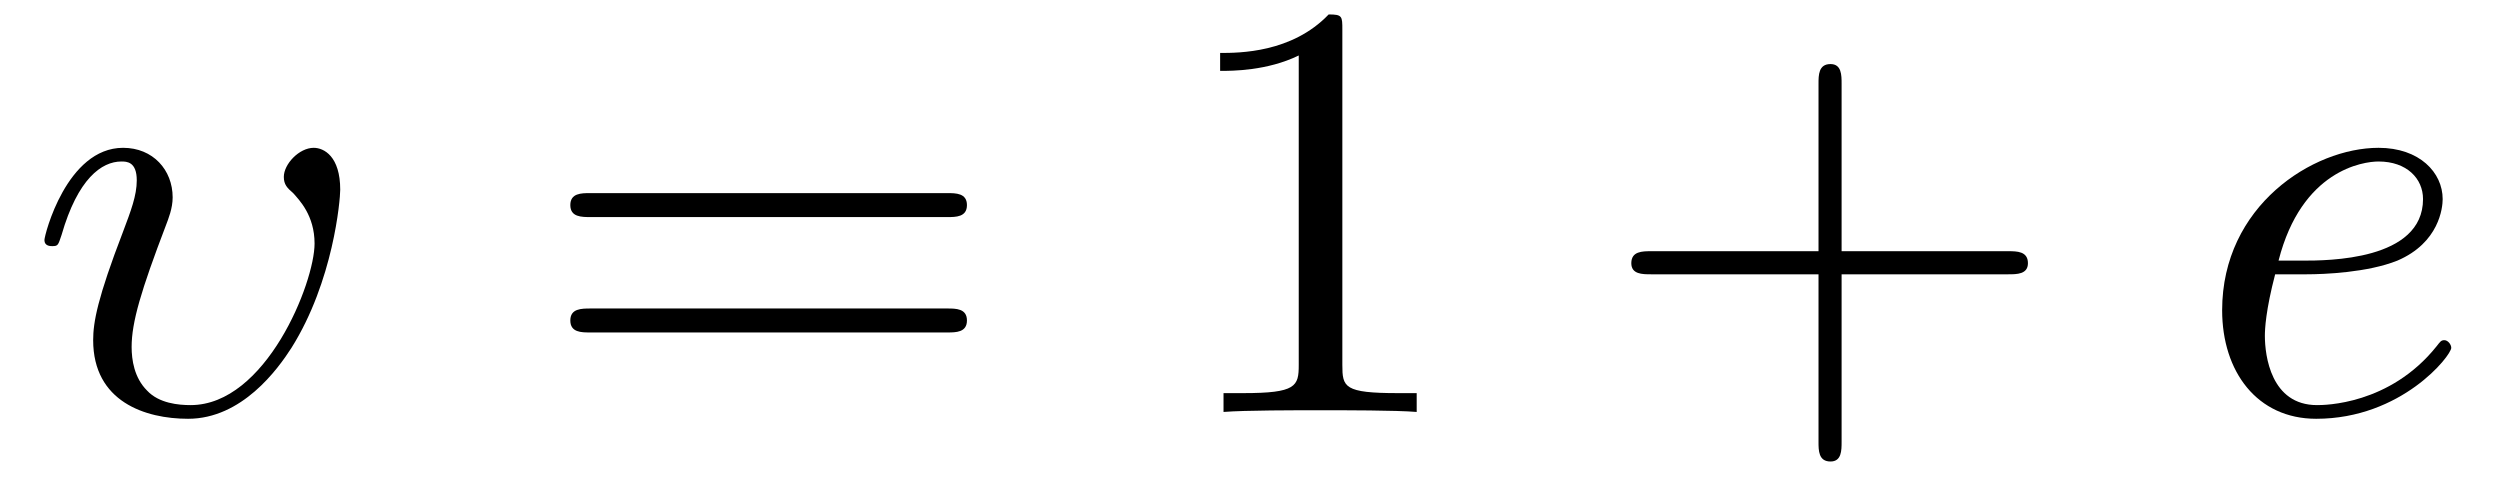
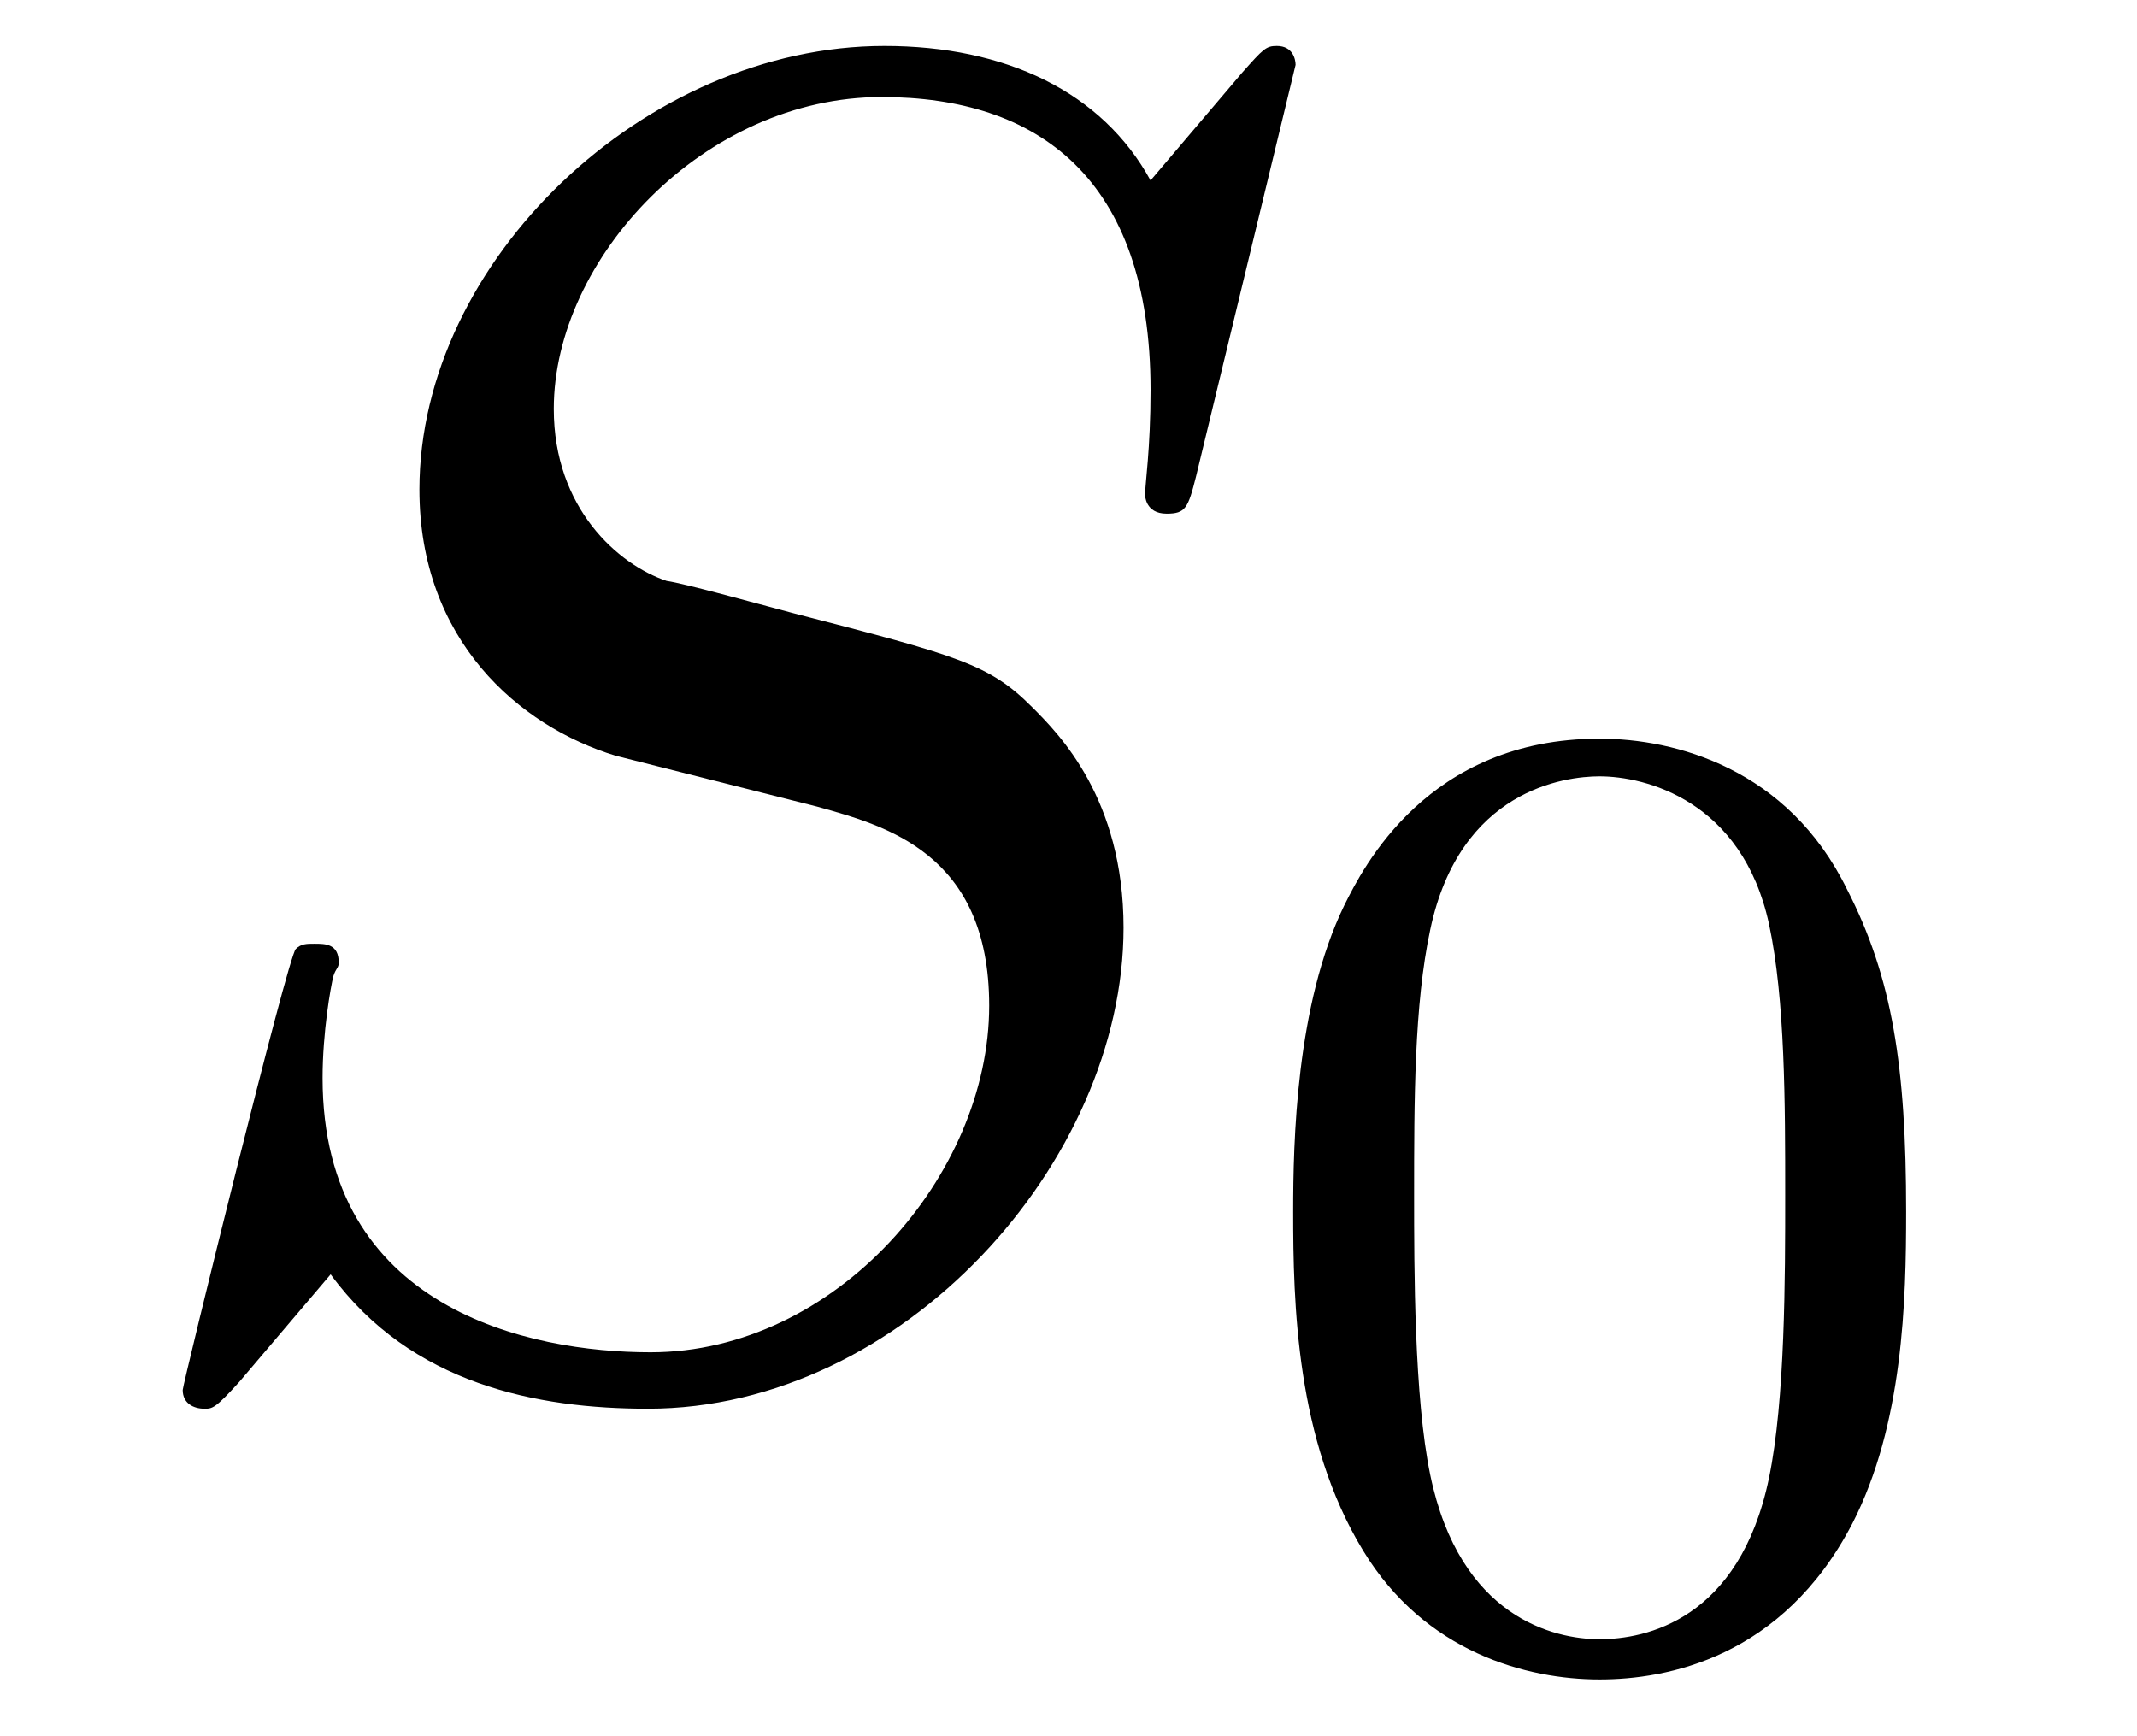
- <svg xmlns="http://www.w3.org/2000/svg" xmlns:xlink="http://www.w3.org/1999/xlink" viewBox="0 0 45.698 8.939" version="1.2">
+ <svg xmlns="http://www.w3.org/2000/svg" xmlns:xlink="http://www.w3.org/1999/xlink" viewBox="0 0 12.422 10.091" version="1.2">
  <defs>
    <g>
      <symbol overflow="visible" id="glyph0-0">
        <path style="stroke:none;" d="" />
      </symbol>
      <symbol overflow="visible" id="glyph0-1">
-         <path style="stroke:none;" d="M 5.719 -4.062 C 5.719 -4.672 5.422 -4.828 5.234 -4.828 C 4.969 -4.828 4.688 -4.531 4.688 -4.297 C 4.688 -4.156 4.75 -4.094 4.859 -4 C 4.969 -3.875 5.25 -3.594 5.25 -3.078 C 5.25 -2.359 4.359 -0.125 2.984 -0.125 C 2.766 -0.125 2.406 -0.156 2.188 -0.391 C 1.953 -0.625 1.906 -0.953 1.906 -1.188 C 1.906 -1.641 2.078 -2.219 2.531 -3.406 C 2.578 -3.531 2.656 -3.719 2.656 -3.922 C 2.656 -4.422 2.297 -4.828 1.75 -4.828 C 0.719 -4.828 0.312 -3.234 0.312 -3.141 C 0.312 -3.031 0.422 -3.031 0.453 -3.031 C 0.562 -3.031 0.562 -3.047 0.625 -3.234 C 0.922 -4.266 1.359 -4.578 1.719 -4.578 C 1.812 -4.578 2 -4.578 2 -4.234 C 2 -3.953 1.891 -3.672 1.75 -3.297 C 1.281 -2.078 1.203 -1.641 1.203 -1.312 C 1.203 -0.188 2.156 0.125 2.938 0.125 C 3.922 0.125 4.578 -0.781 4.828 -1.172 C 5.594 -2.391 5.719 -3.875 5.719 -4.062 Z M 5.719 -4.062 " />
-       </symbol>
-       <symbol overflow="visible" id="glyph0-2">
-         <path style="stroke:none;" d="M 2.047 -2.516 C 2.359 -2.516 3.156 -2.547 3.703 -2.766 C 4.469 -3.094 4.531 -3.734 4.531 -3.891 C 4.531 -4.375 4.109 -4.828 3.359 -4.828 C 2.156 -4.828 0.5 -3.766 0.5 -1.859 C 0.5 -0.734 1.141 0.125 2.219 0.125 C 3.781 0.125 4.688 -1.031 4.688 -1.172 C 4.688 -1.234 4.625 -1.312 4.562 -1.312 C 4.5 -1.312 4.484 -1.281 4.422 -1.203 C 3.562 -0.125 2.359 -0.125 2.234 -0.125 C 1.391 -0.125 1.281 -1.031 1.281 -1.391 C 1.281 -1.516 1.297 -1.859 1.469 -2.516 Z M 1.531 -2.766 C 1.953 -4.422 3.078 -4.578 3.359 -4.578 C 3.875 -4.578 4.172 -4.266 4.172 -3.891 C 4.172 -2.766 2.422 -2.766 1.969 -2.766 Z M 1.531 -2.766 " />
+         <path style="stroke:none;" d="M 7.031 -7.578 C 7.031 -7.609 7.016 -7.688 6.922 -7.688 C 6.859 -7.688 6.844 -7.672 6.719 -7.531 L 6.188 -6.906 C 5.906 -7.422 5.344 -7.688 4.641 -7.688 C 3.25 -7.688 1.938 -6.438 1.938 -5.109 C 1.938 -4.234 2.516 -3.734 3.078 -3.562 L 4.25 -3.266 C 4.641 -3.156 5.25 -3 5.25 -2.109 C 5.25 -1.125 4.359 -0.094 3.281 -0.094 C 2.578 -0.094 1.375 -0.344 1.375 -1.688 C 1.375 -1.953 1.422 -2.219 1.438 -2.281 C 1.453 -2.328 1.469 -2.328 1.469 -2.359 C 1.469 -2.469 1.391 -2.469 1.328 -2.469 C 1.281 -2.469 1.25 -2.469 1.219 -2.438 C 1.172 -2.391 0.562 0.094 0.562 0.125 C 0.562 0.203 0.625 0.234 0.688 0.234 C 0.734 0.234 0.75 0.234 0.891 0.078 L 1.422 -0.547 C 1.891 0.094 2.625 0.234 3.266 0.234 C 4.75 0.234 6.031 -1.203 6.031 -2.562 C 6.031 -3.312 5.656 -3.688 5.5 -3.844 C 5.25 -4.094 5.078 -4.141 4.109 -4.391 C 3.875 -4.453 3.484 -4.562 3.375 -4.578 C 3.094 -4.672 2.719 -5 2.719 -5.578 C 2.719 -6.453 3.594 -7.391 4.625 -7.391 C 5.531 -7.391 6.188 -6.922 6.188 -5.688 C 6.188 -5.344 6.156 -5.141 6.156 -5.078 C 6.156 -5.078 6.156 -4.969 6.281 -4.969 C 6.391 -4.969 6.406 -5 6.453 -5.188 Z M 7.031 -7.578 " />
      </symbol>
      <symbol overflow="visible" id="glyph1-0">
        <path style="stroke:none;" d="" />
      </symbol>
      <symbol overflow="visible" id="glyph1-1">
-         <path style="stroke:none;" d="M 7.5 -3.562 C 7.656 -3.562 7.859 -3.562 7.859 -3.781 C 7.859 -4 7.656 -4 7.5 -4 L 0.969 -4 C 0.812 -4 0.609 -4 0.609 -3.781 C 0.609 -3.562 0.812 -3.562 0.984 -3.562 Z M 7.5 -1.453 C 7.656 -1.453 7.859 -1.453 7.859 -1.672 C 7.859 -1.891 7.656 -1.891 7.5 -1.891 L 0.984 -1.891 C 0.812 -1.891 0.609 -1.891 0.609 -1.672 C 0.609 -1.453 0.812 -1.453 0.969 -1.453 Z M 7.5 -1.453 " />
-       </symbol>
-       <symbol overflow="visible" id="glyph1-2">
-         <path style="stroke:none;" d="M 3.203 -6.984 C 3.203 -7.234 3.203 -7.266 2.953 -7.266 C 2.281 -6.562 1.312 -6.562 0.969 -6.562 L 0.969 -6.234 C 1.188 -6.234 1.828 -6.234 2.406 -6.516 L 2.406 -0.859 C 2.406 -0.469 2.359 -0.344 1.391 -0.344 L 1.031 -0.344 L 1.031 0 C 1.422 -0.031 2.359 -0.031 2.797 -0.031 C 3.234 -0.031 4.188 -0.031 4.562 0 L 4.562 -0.344 L 4.219 -0.344 C 3.234 -0.344 3.203 -0.453 3.203 -0.859 Z M 3.203 -6.984 " />
-       </symbol>
-       <symbol overflow="visible" id="glyph1-3">
-         <path style="stroke:none;" d="M 4.453 -2.516 L 7.5 -2.516 C 7.656 -2.516 7.859 -2.516 7.859 -2.719 C 7.859 -2.938 7.656 -2.938 7.5 -2.938 L 4.453 -2.938 L 4.453 -6 C 4.453 -6.156 4.453 -6.359 4.25 -6.359 C 4.031 -6.359 4.031 -6.156 4.031 -6 L 4.031 -2.938 L 0.969 -2.938 C 0.812 -2.938 0.609 -2.938 0.609 -2.719 C 0.609 -2.516 0.812 -2.516 0.969 -2.516 L 4.031 -2.516 L 4.031 0.547 C 4.031 0.703 4.031 0.906 4.25 0.906 C 4.453 0.906 4.453 0.703 4.453 0.547 Z M 4.453 -2.516 " />
+         <path style="stroke:none;" d="M 3.891 -2.547 C 3.891 -3.391 3.812 -3.906 3.547 -4.422 C 3.203 -5.125 2.547 -5.297 2.109 -5.297 C 1.109 -5.297 0.734 -4.547 0.625 -4.328 C 0.344 -3.75 0.328 -2.953 0.328 -2.547 C 0.328 -2.016 0.344 -1.219 0.734 -0.578 C 1.094 0.016 1.688 0.172 2.109 0.172 C 2.5 0.172 3.172 0.047 3.578 -0.734 C 3.875 -1.312 3.891 -2.031 3.891 -2.547 Z M 2.109 -0.062 C 1.844 -0.062 1.297 -0.188 1.125 -1.016 C 1.031 -1.469 1.031 -2.219 1.031 -2.641 C 1.031 -3.188 1.031 -3.75 1.125 -4.188 C 1.297 -5 1.906 -5.078 2.109 -5.078 C 2.375 -5.078 2.938 -4.938 3.094 -4.219 C 3.188 -3.781 3.188 -3.172 3.188 -2.641 C 3.188 -2.172 3.188 -1.453 3.094 -1 C 2.922 -0.172 2.375 -0.062 2.109 -0.062 Z M 2.109 -0.062 " />
      </symbol>
    </g>
-     <clipPath id="clip1">
-       <path d="M 29 1 L 38 1 L 38 8.938 L 29 8.938 Z M 29 1 " />
-     </clipPath>
  </defs>
  <g id="surface1">
    <g style="fill:rgb(0%,0%,0%);fill-opacity:1;">
-       <use xlink:href="#glyph0-1" x="0.5" y="7.53" />
+       <use xlink:href="#glyph0-1" x="0.5" y="7.955" />
    </g>
    <g style="fill:rgb(0%,0%,0%);fill-opacity:1;">
-       <use xlink:href="#glyph1-1" x="9.816" y="7.53" />
-     </g>
-     <g style="fill:rgb(0%,0%,0%);fill-opacity:1;">
-       <use xlink:href="#glyph1-2" x="21.334" y="7.53" />
-     </g>
-     <g clip-path="url(#clip1)" clip-rule="nonzero">
-       <g style="fill:rgb(0%,0%,0%);fill-opacity:1;">
-         <use xlink:href="#glyph1-3" x="29.21" y="7.53" />
-       </g>
-     </g>
-     <g style="fill:rgb(0%,0%,0%);fill-opacity:1;">
-       <use xlink:href="#glyph0-2" x="40.119" y="7.53" />
+       <use xlink:href="#glyph1-1" x="7.189" y="9.591" />
    </g>
  </g>
</svg>
